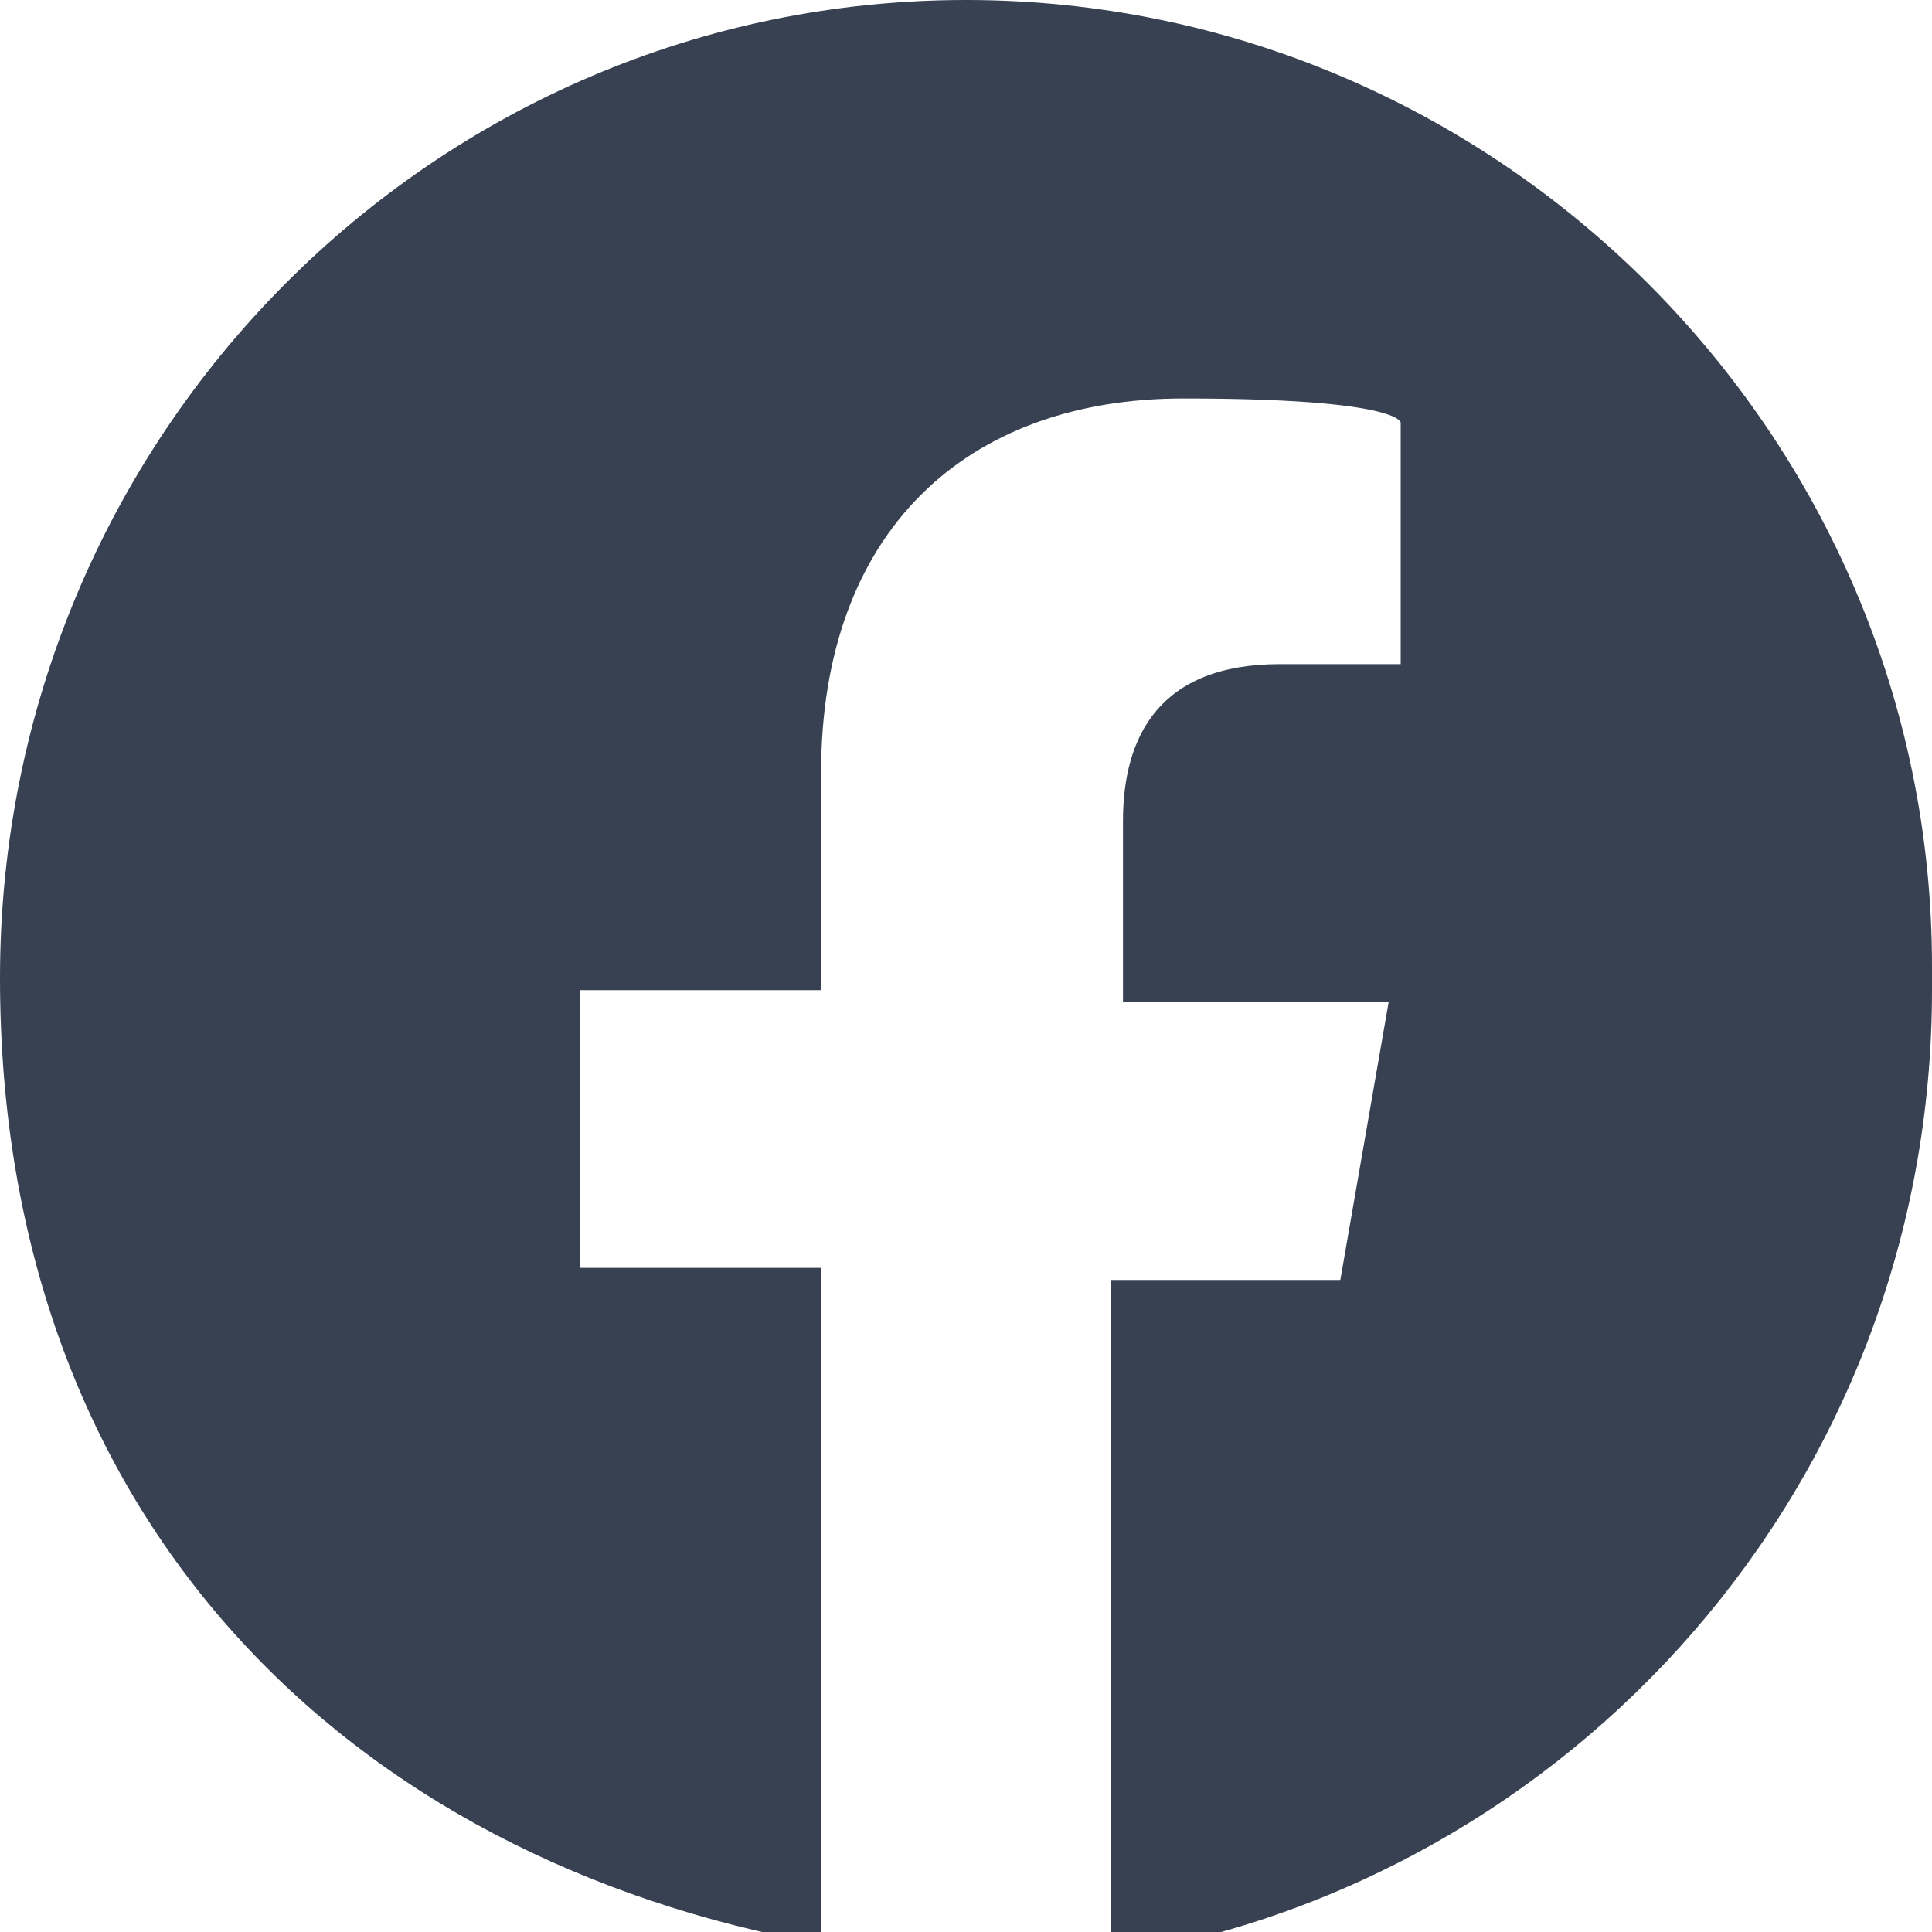
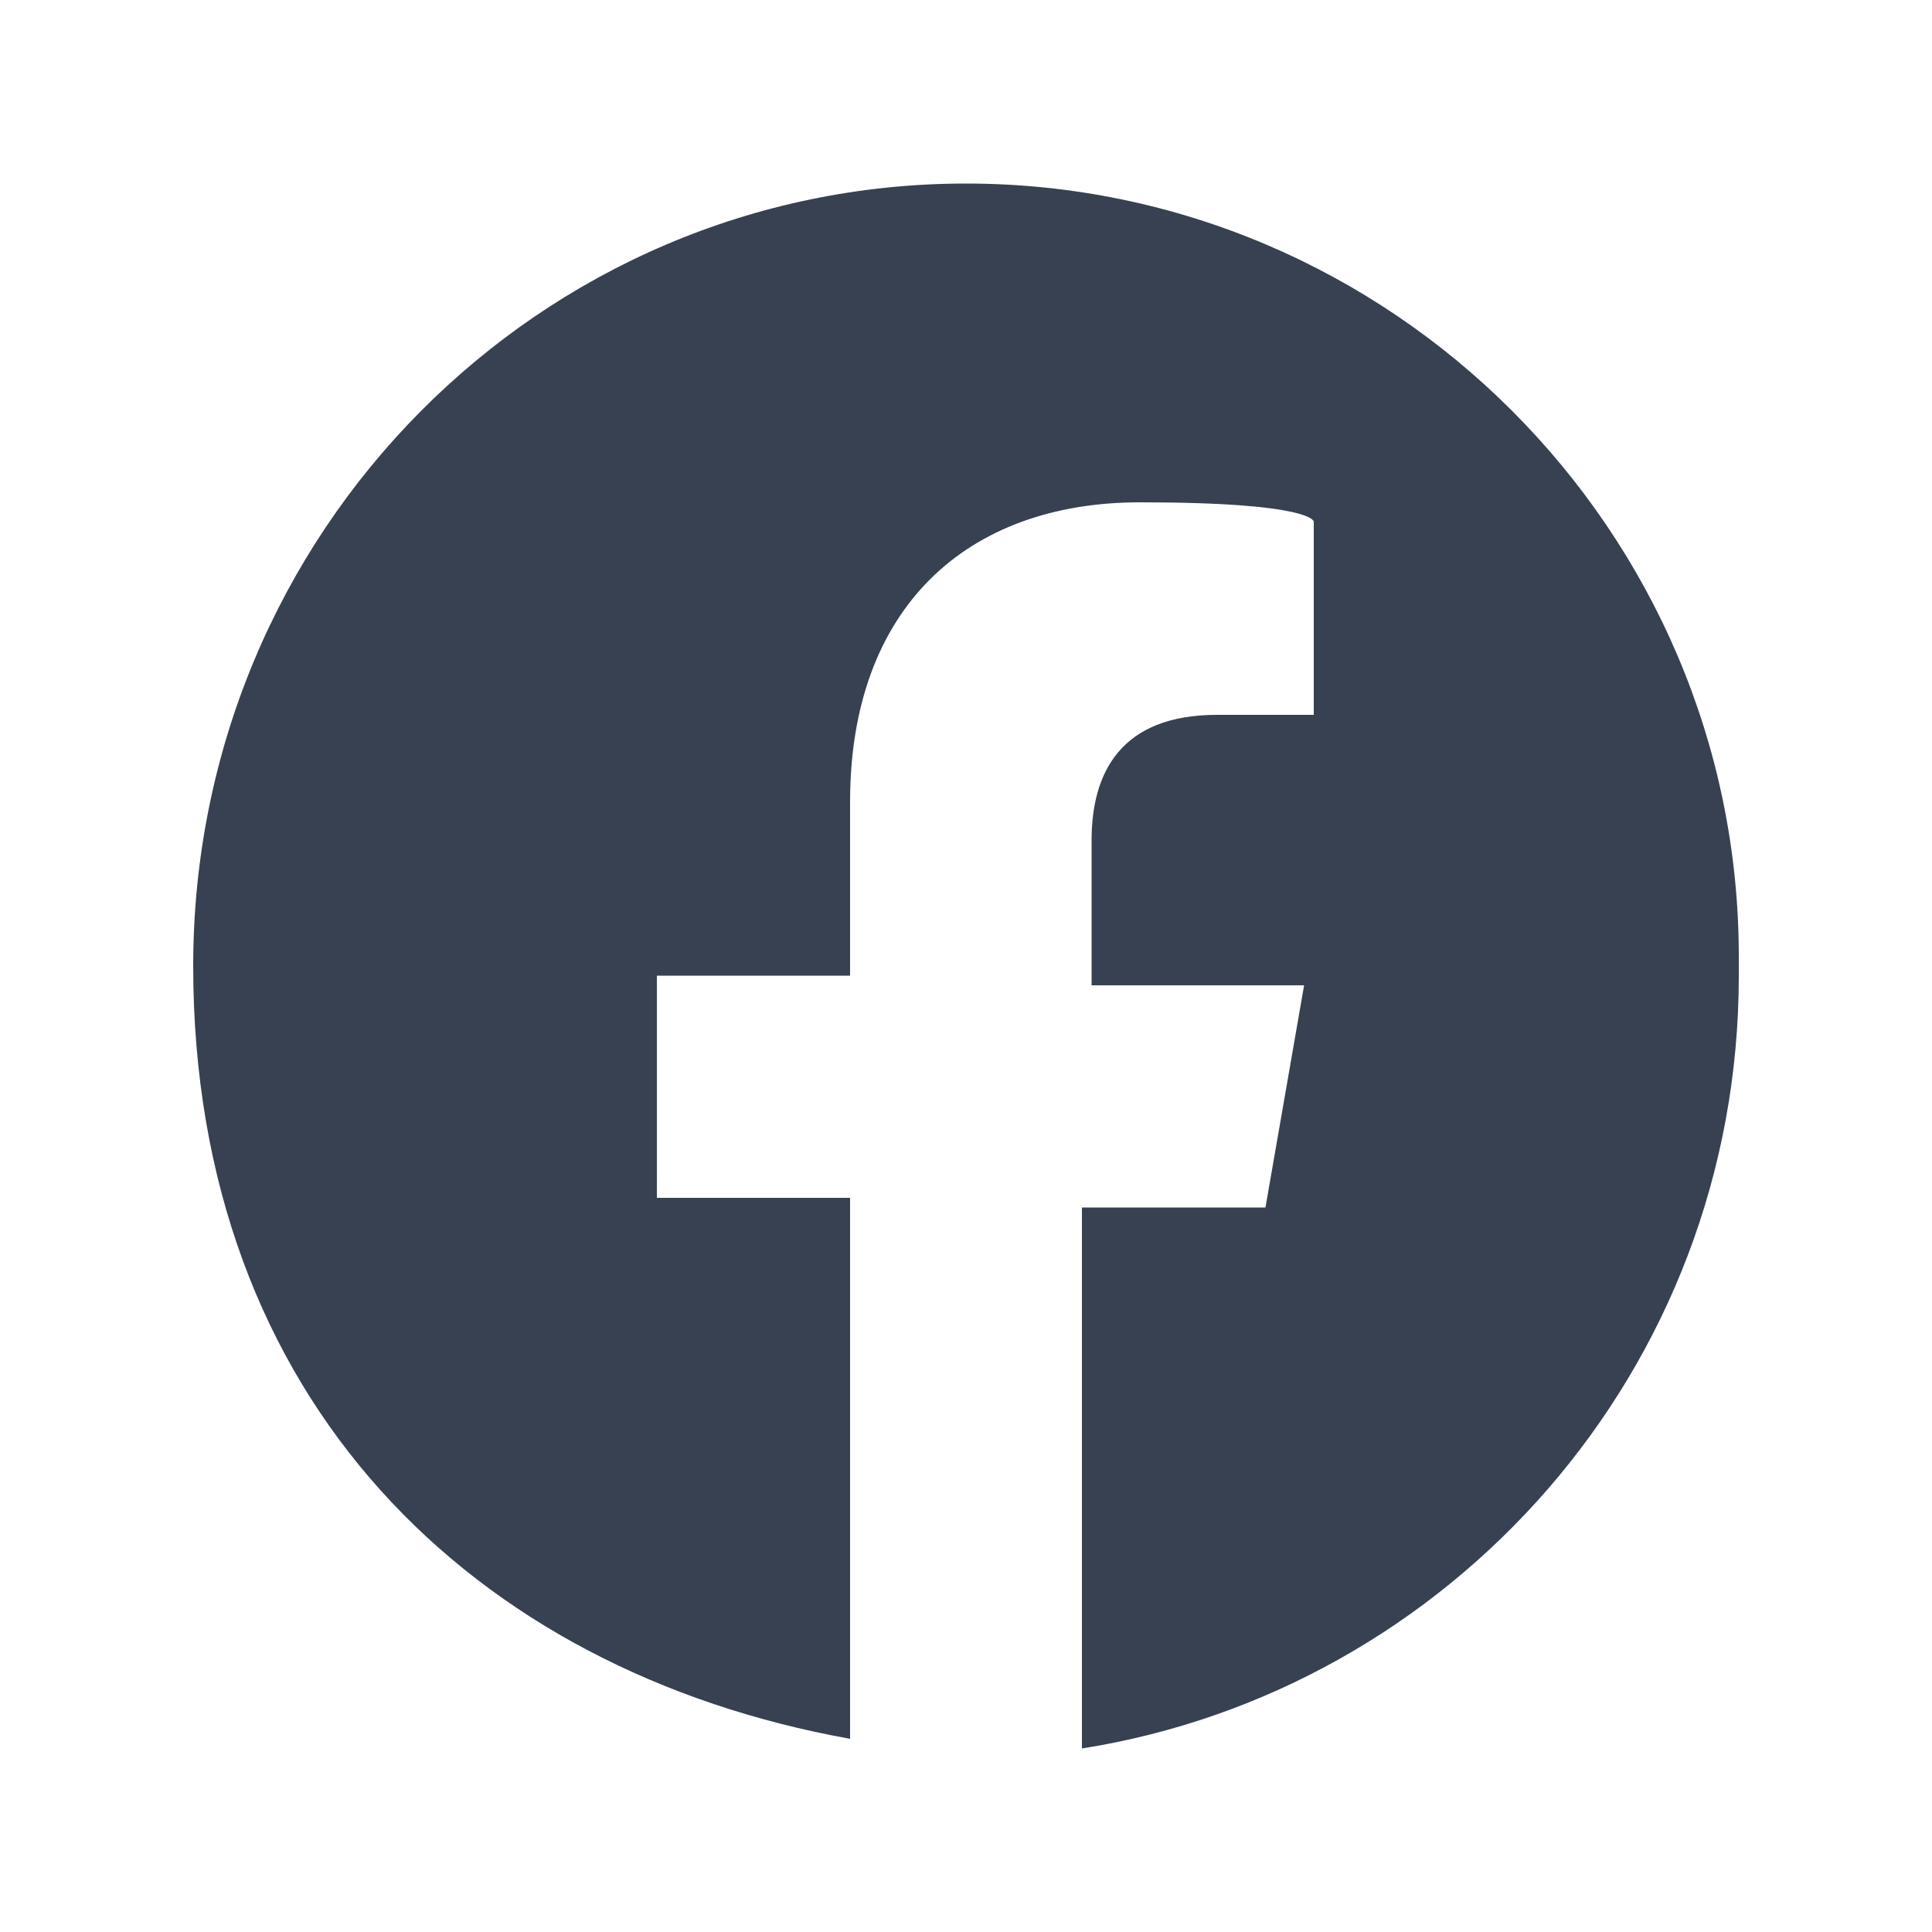
- <svg xmlns="http://www.w3.org/2000/svg" id="Layer_1" width="16" height="16" version="1.1" viewBox="0 0 16 16">
+ <svg xmlns="http://www.w3.org/2000/svg" id="Layer_1" width="640" height="640" version="1.1" viewBox="0 0 640 640">
  <defs>
    <style>
      .st0 {
        fill: #374151;
      }
    </style>
  </defs>
-   <path class="st0" d="M16,8C16,3.6,12.4,0,8,0,3.6,0,0,3.6,0,8.1s2.9,7.3,6.8,8v-5.6h-2v-2.3h2v-1.8c0-2,1.2-3.1,3-3.1s1.8.2,1.8.2v2h-1c-1,0-1.3.6-1.3,1.3v1.5h2.2l-.4,2.3h-1.9v5.6c3.8-.6,6.8-3.9,6.8-8" />
+   <path class="st0" d="M576,316.8c0-140.8-115.2-256-256-256S64,176,64,320s92.8,233.6,217.6,256v-179.2h-64v-73.6h64v-57.6c0-64,38.4-99.2,96-99.2s57.6,6.4,57.6,6.4v64h-32c-32,0-41.6,19.2-41.6,41.6v48h70.4l-12.8,73.6h-60.8v179.2c121.6-19.2,217.6-124.8,217.6-256" />
</svg>
